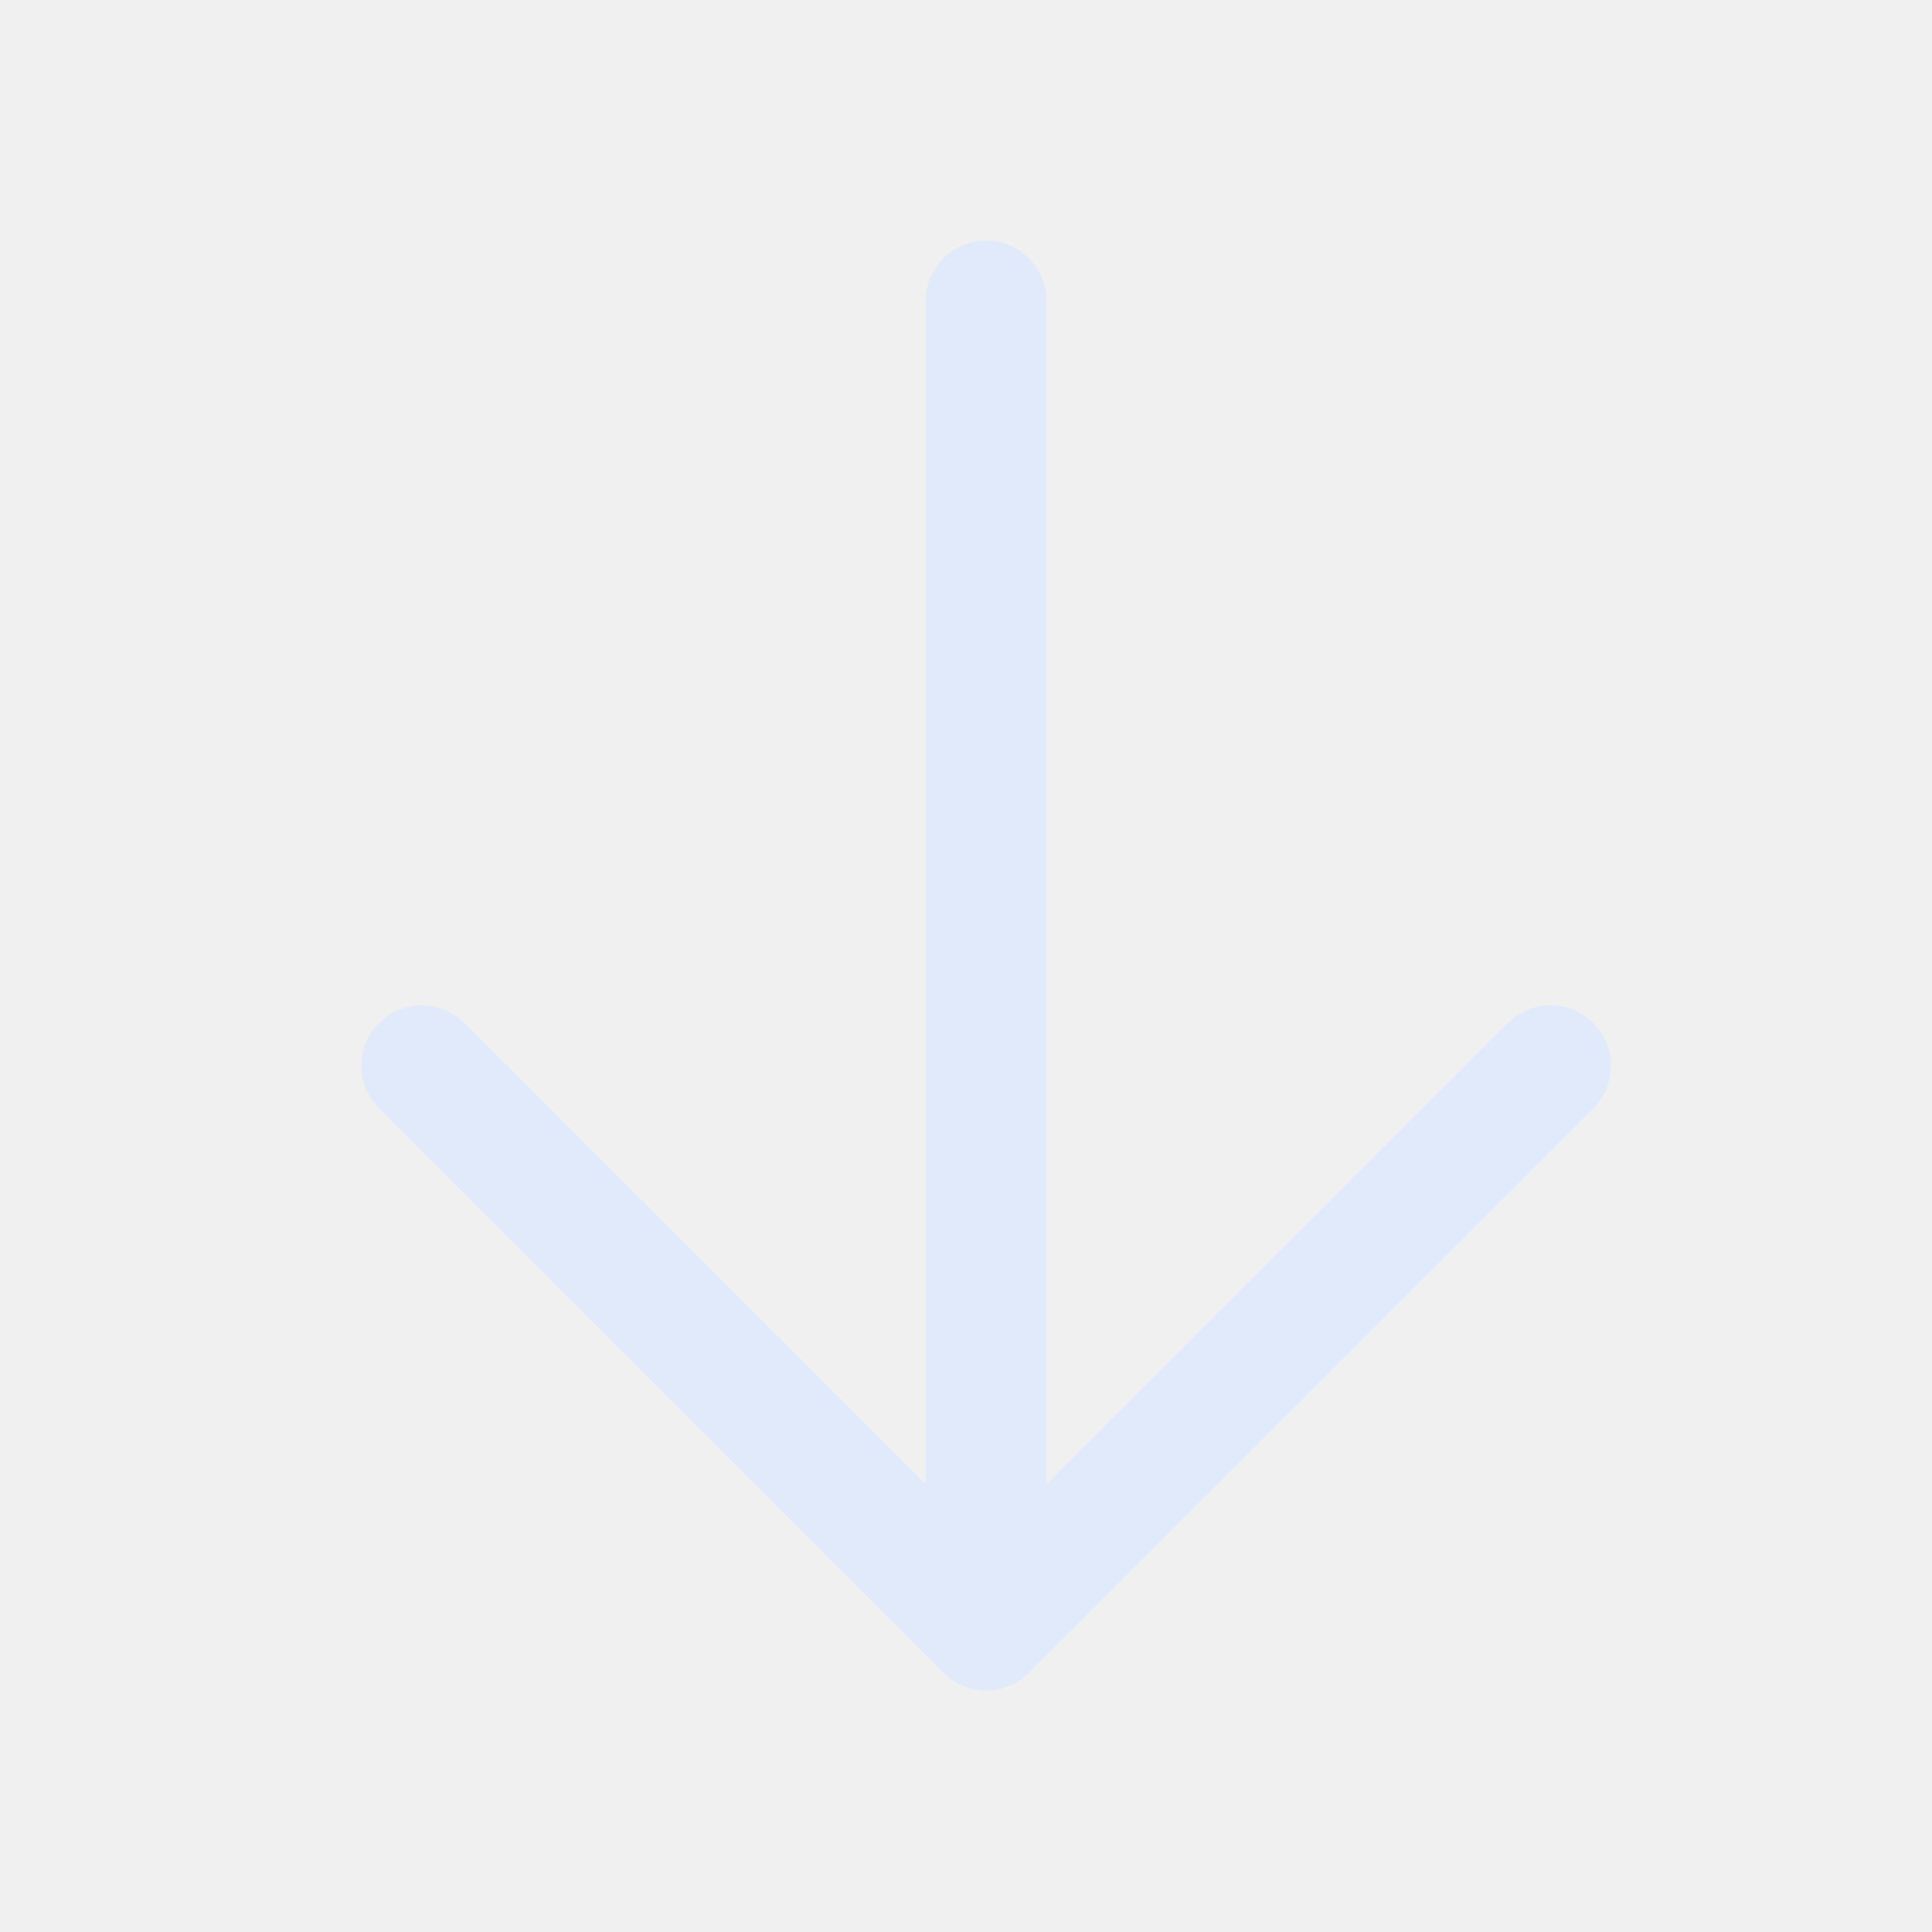
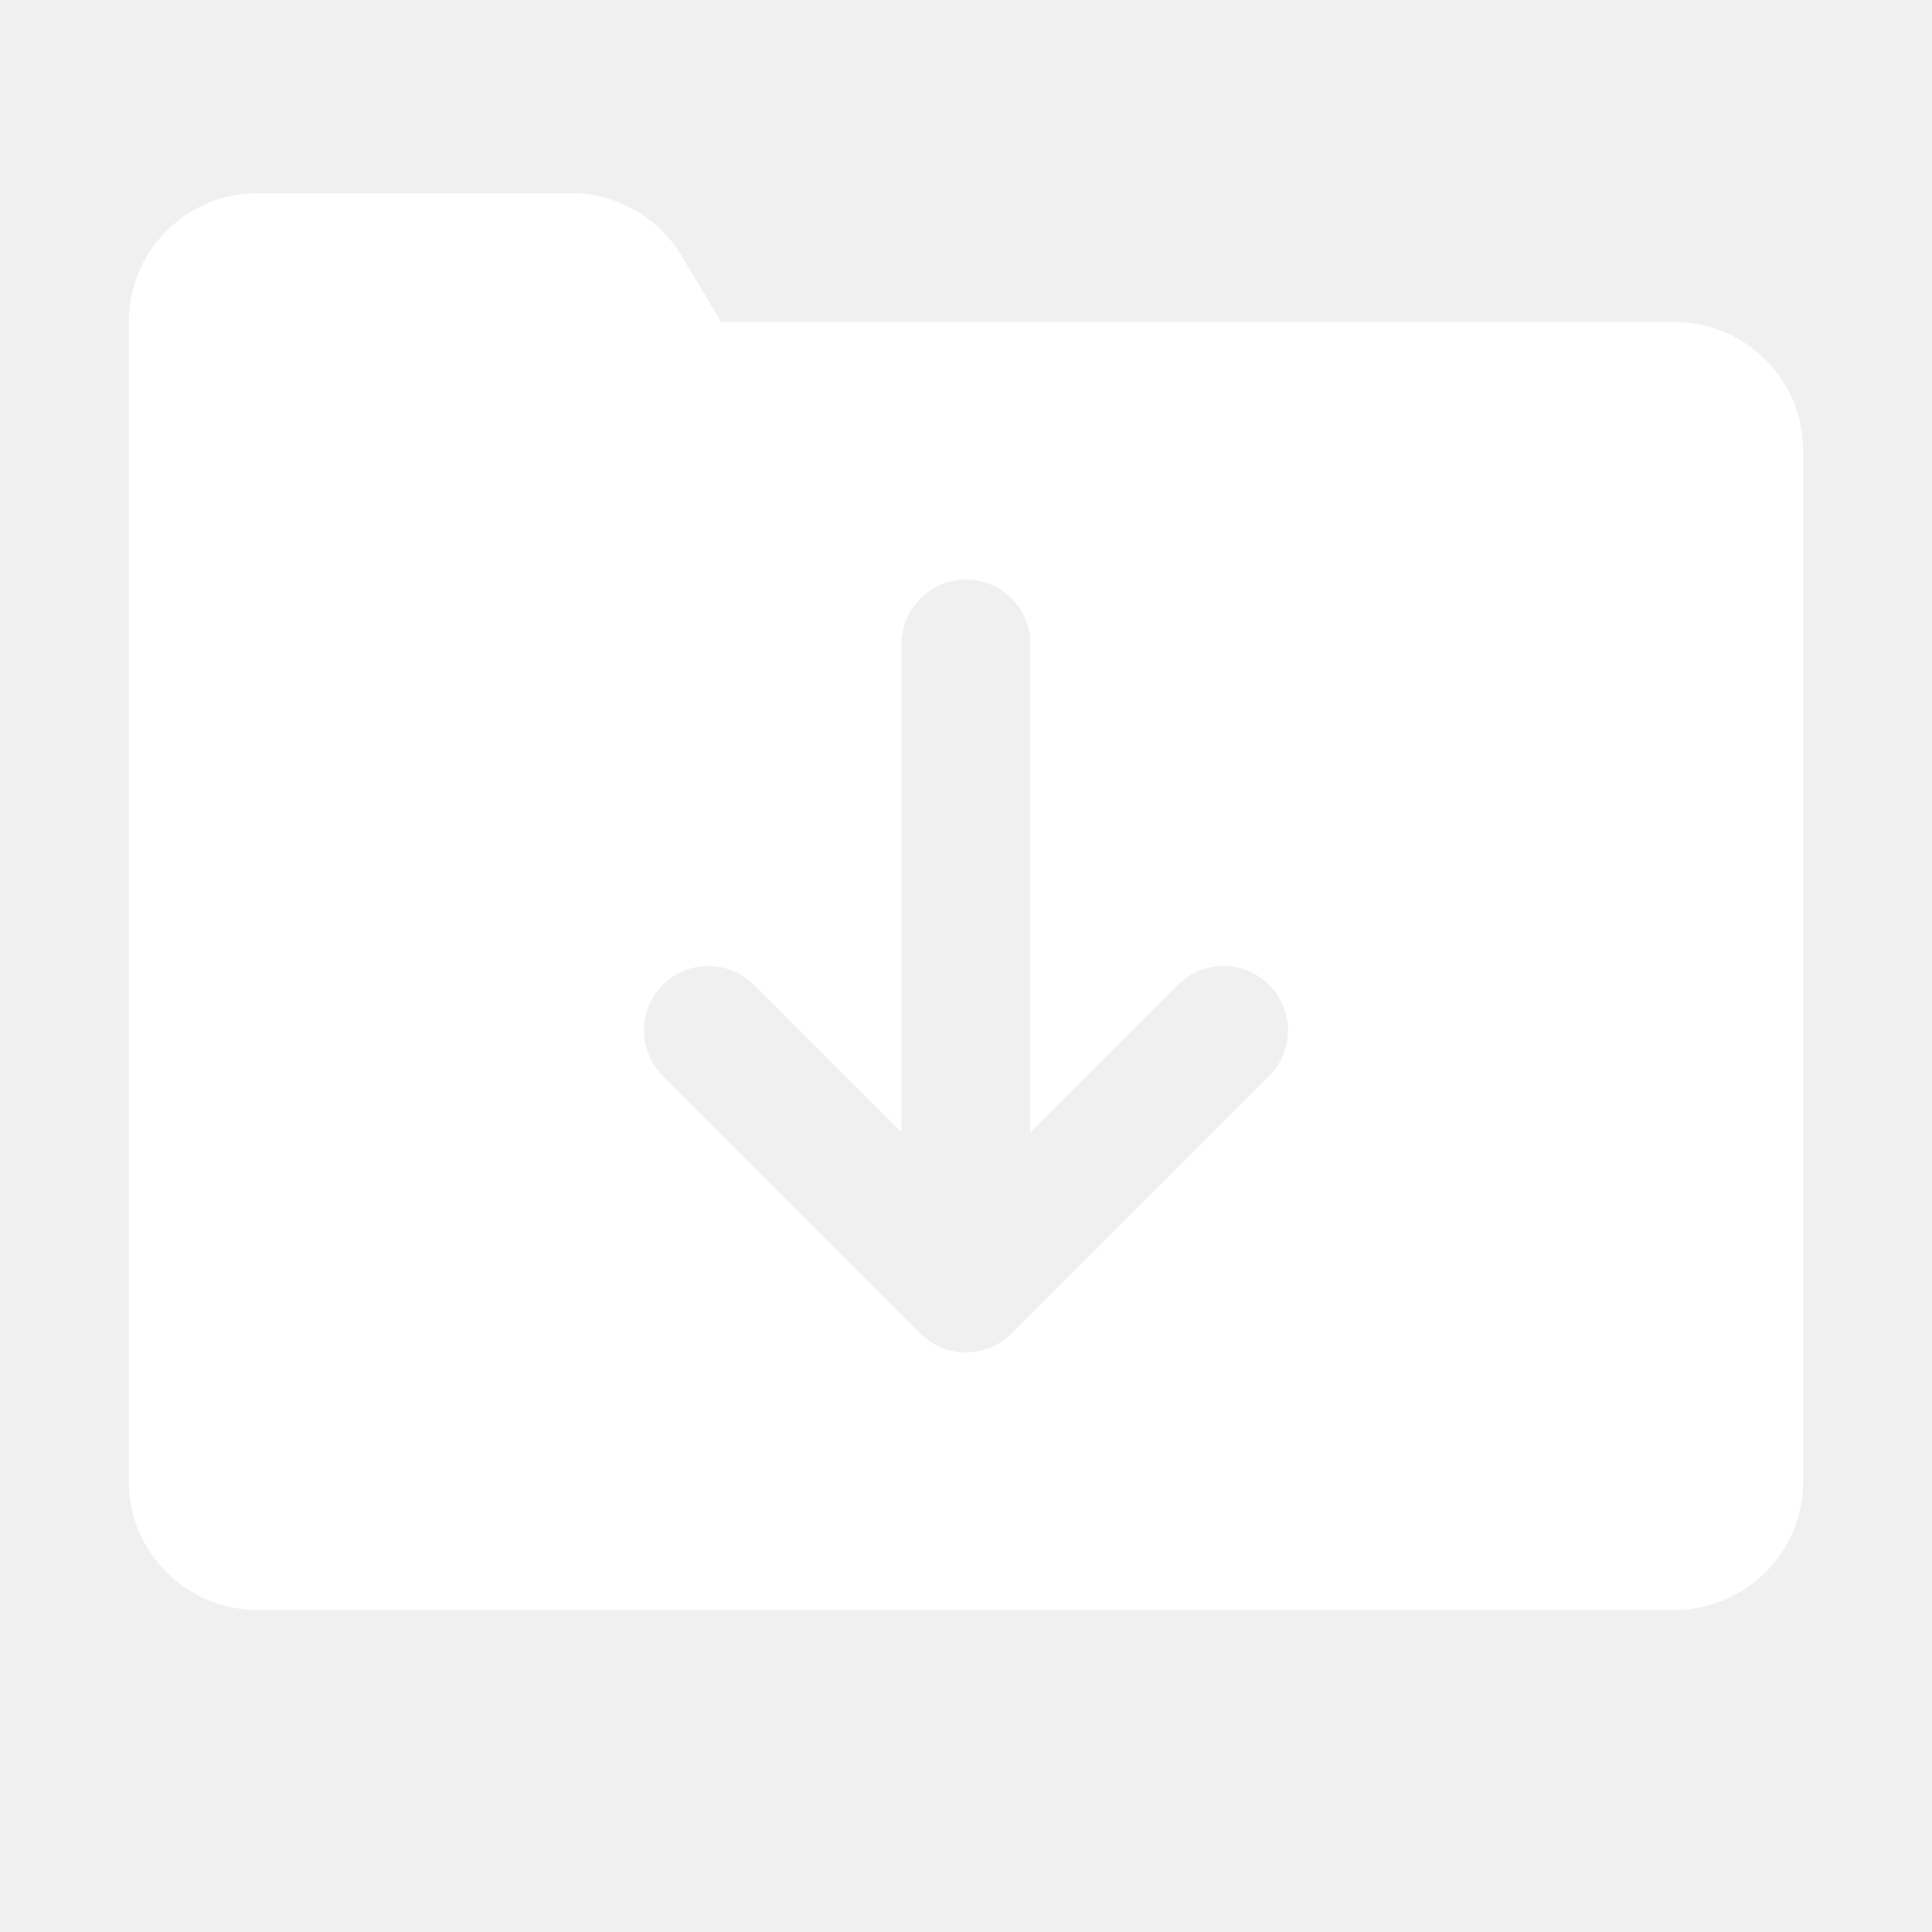
<svg xmlns="http://www.w3.org/2000/svg" version="1.1" viewBox="0,0,256,256">
-   <g fill="#e0eafb" fill-rule="nonzero" stroke="none" stroke-width="1" stroke-linecap="butt" stroke-linejoin="miter" stroke-miterlimit="10" stroke-dasharray="" stroke-dashoffset="0" font-family="none" font-weight="none" font-size="none" text-anchor="none" style="mix-blend-mode: normal">
-     <g transform="scale(5.33333,5.33333)">
-       <path d="M24.477,5.979c-0.828,0.013 -1.488,0.694 -1.477,1.521v29.379l-11.439,-11.439c-0.376,-0.392 -0.935,-0.55 -1.461,-0.413c-0.526,0.137 -0.936,0.548 -1.073,1.073c-0.137,0.526 0.021,1.084 0.413,1.461l14,14c0.586,0.586 1.535,0.586 2.121,0l14,-14c0.392,-0.376 0.55,-0.935 0.413,-1.461c-0.137,-0.526 -0.548,-0.936 -1.073,-1.073c-0.526,-0.137 -1.084,0.021 -1.461,0.413l-11.439,11.439v-29.379c0.006,-0.406 -0.153,-0.796 -0.44,-1.083c-0.287,-0.287 -0.678,-0.445 -1.084,-0.439z" />
+   <g fill="#ffffff" fill-rule="nonzero" stroke="none" stroke-width="1" stroke-linecap="butt" stroke-linejoin="miter" stroke-miterlimit="10" stroke-dasharray="" stroke-dashoffset="0" font-family="none" font-weight="none" font-size="none" text-anchor="none" style="mix-blend-mode: normal">
+     <g transform="scale(8.53333,8.53333)">
+       <path d="M4,3c-1.105,0 -2,0.895 -2,2v3v15c0,1.105 0.895,2 2,2h22c1.105,0 2,-0.895 2,-2v-16c0,-1.105 -0.895,-2 -2,-2h-14.801l-0.617,-1.029c-0.361,-0.602 -1.012,-0.971 -1.715,-0.971zM15,9c0.553,0 1,0.448 1,1v7.586l2.293,-2.293c0.391,-0.391 1.023,-0.391 1.414,0c0.391,0.391 0.391,1.023 0,1.414l-4,4c-0.195,0.195 -0.451,0.293 -0.707,0.293c-0.256,0 -0.512,-0.098 -0.707,-0.293l-4,-4c-0.391,-0.391 -0.391,-1.023 0,-1.414c0.391,-0.391 1.023,-0.391 1.414,0l2.293,2.293v-7.586c0,-0.552 0.447,-1 1,-1z" />
    </g>
  </g>
</svg>
